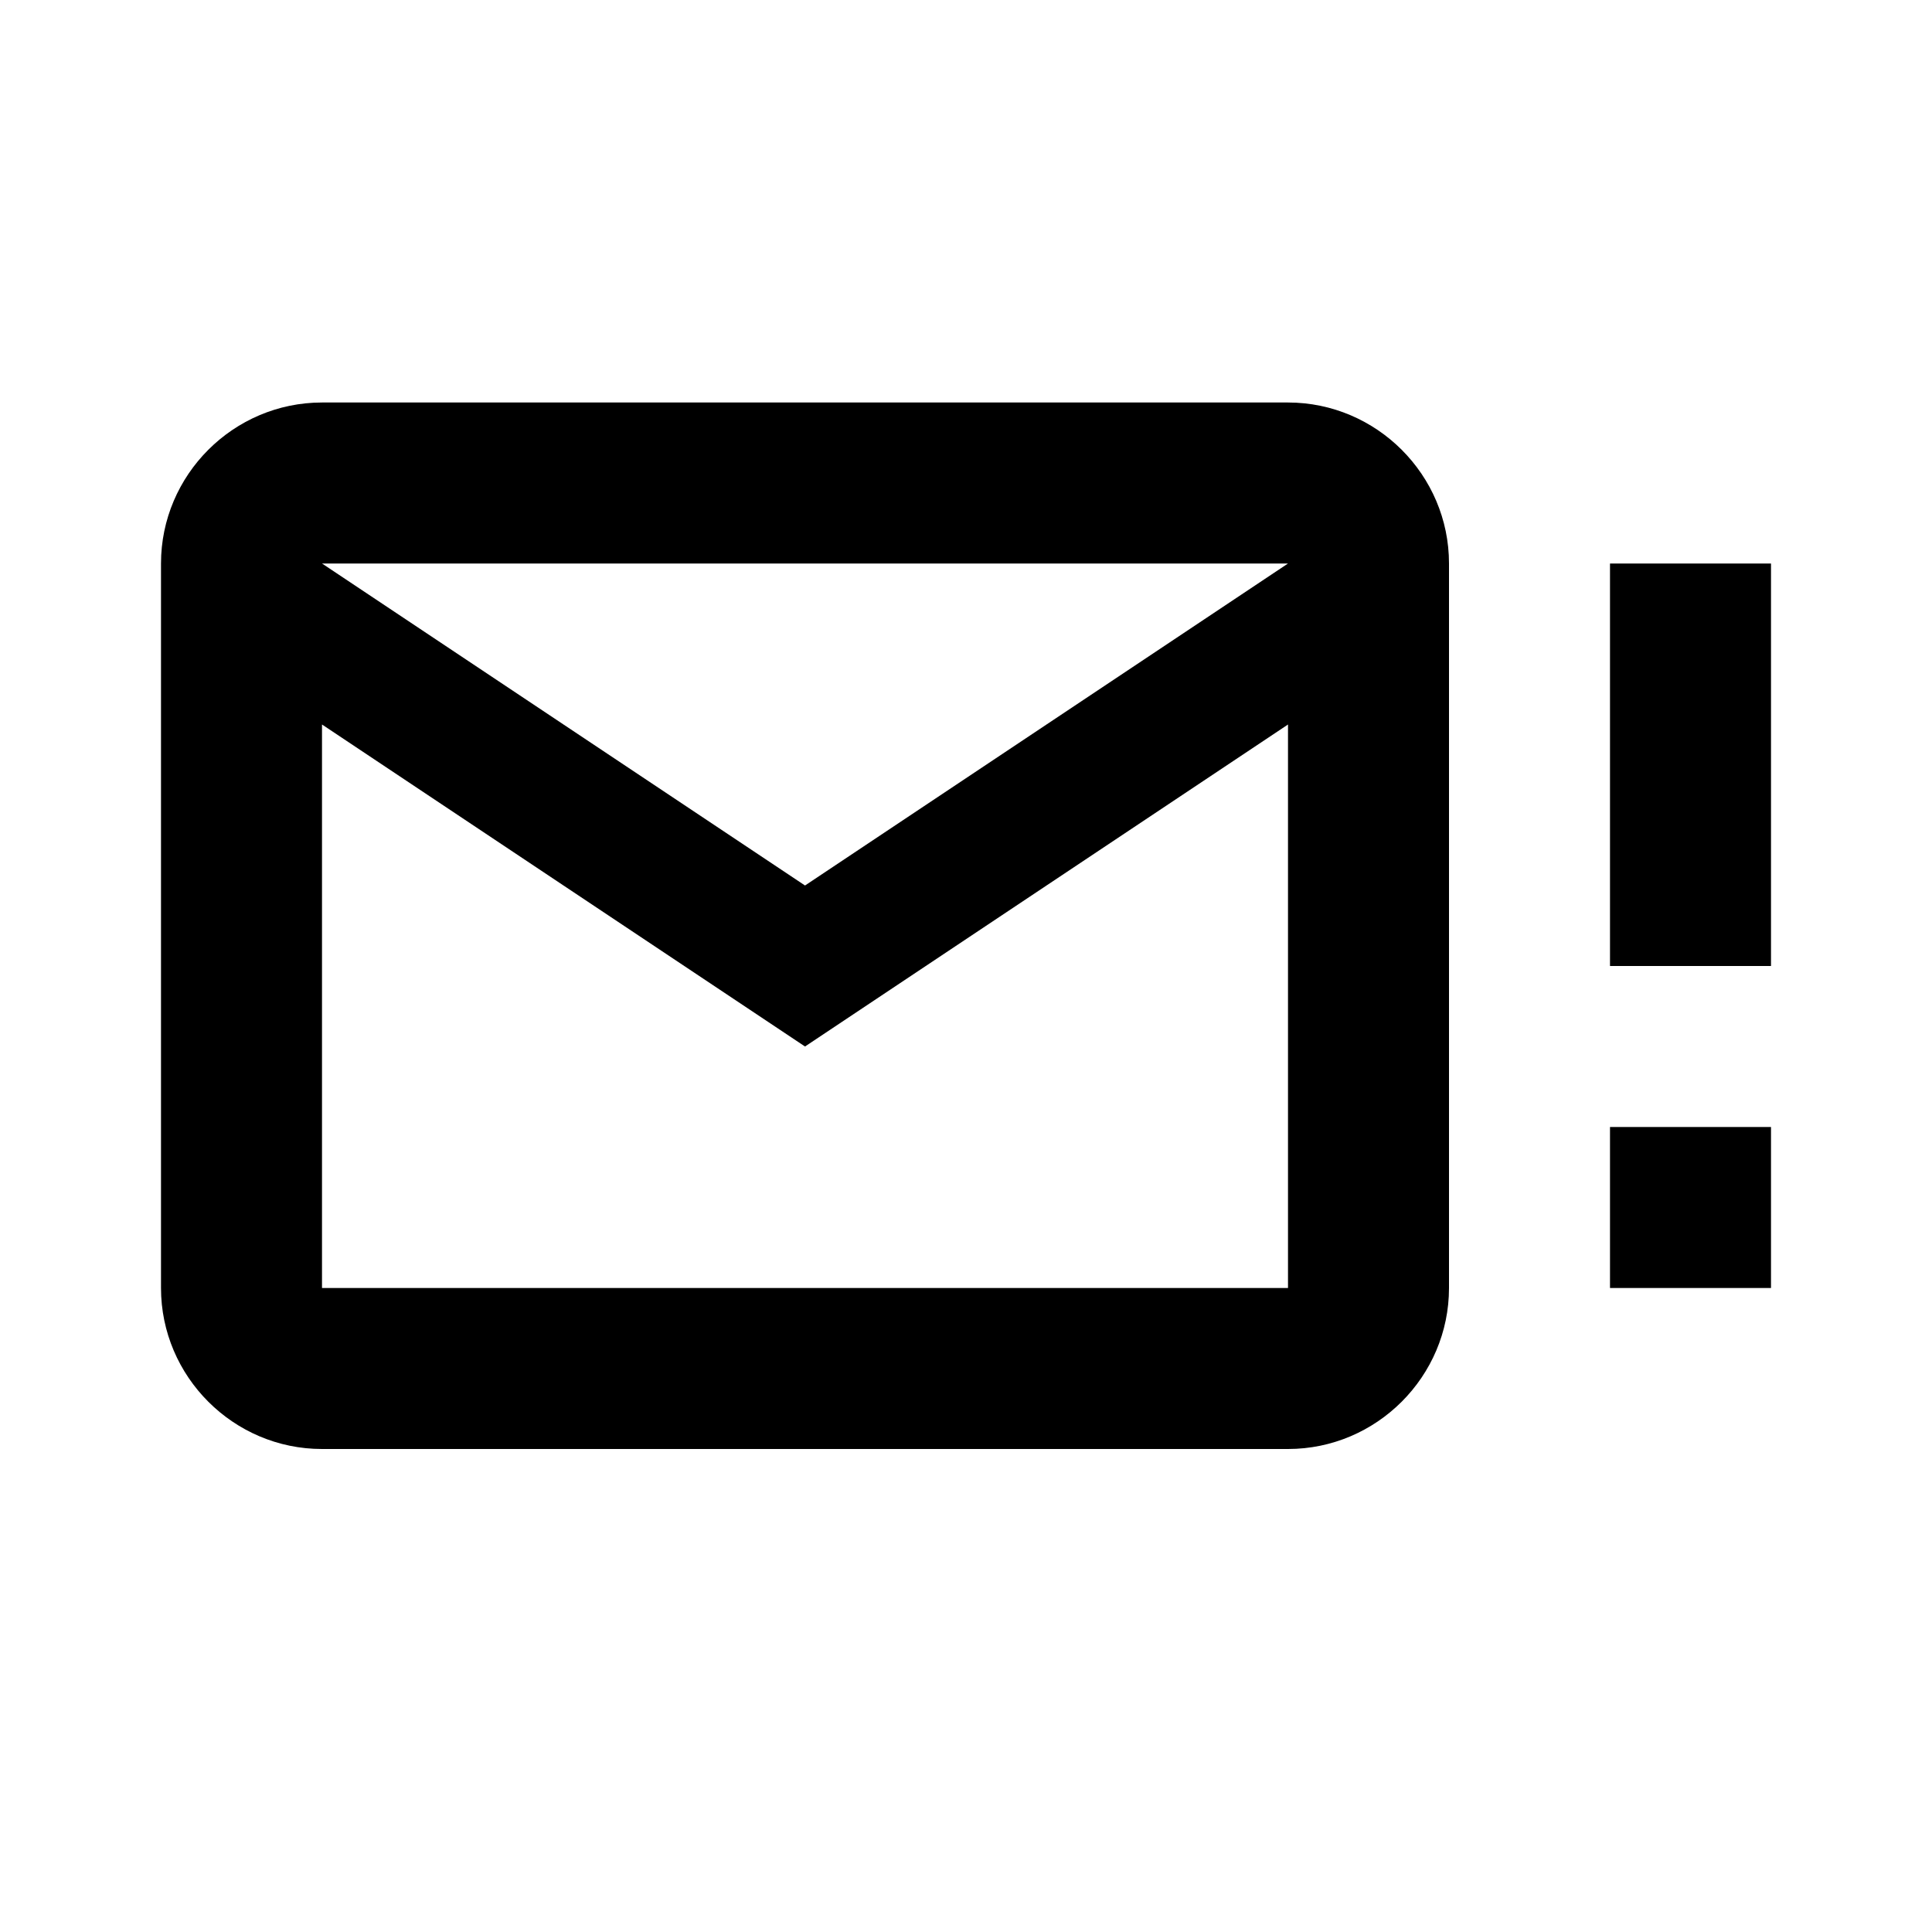
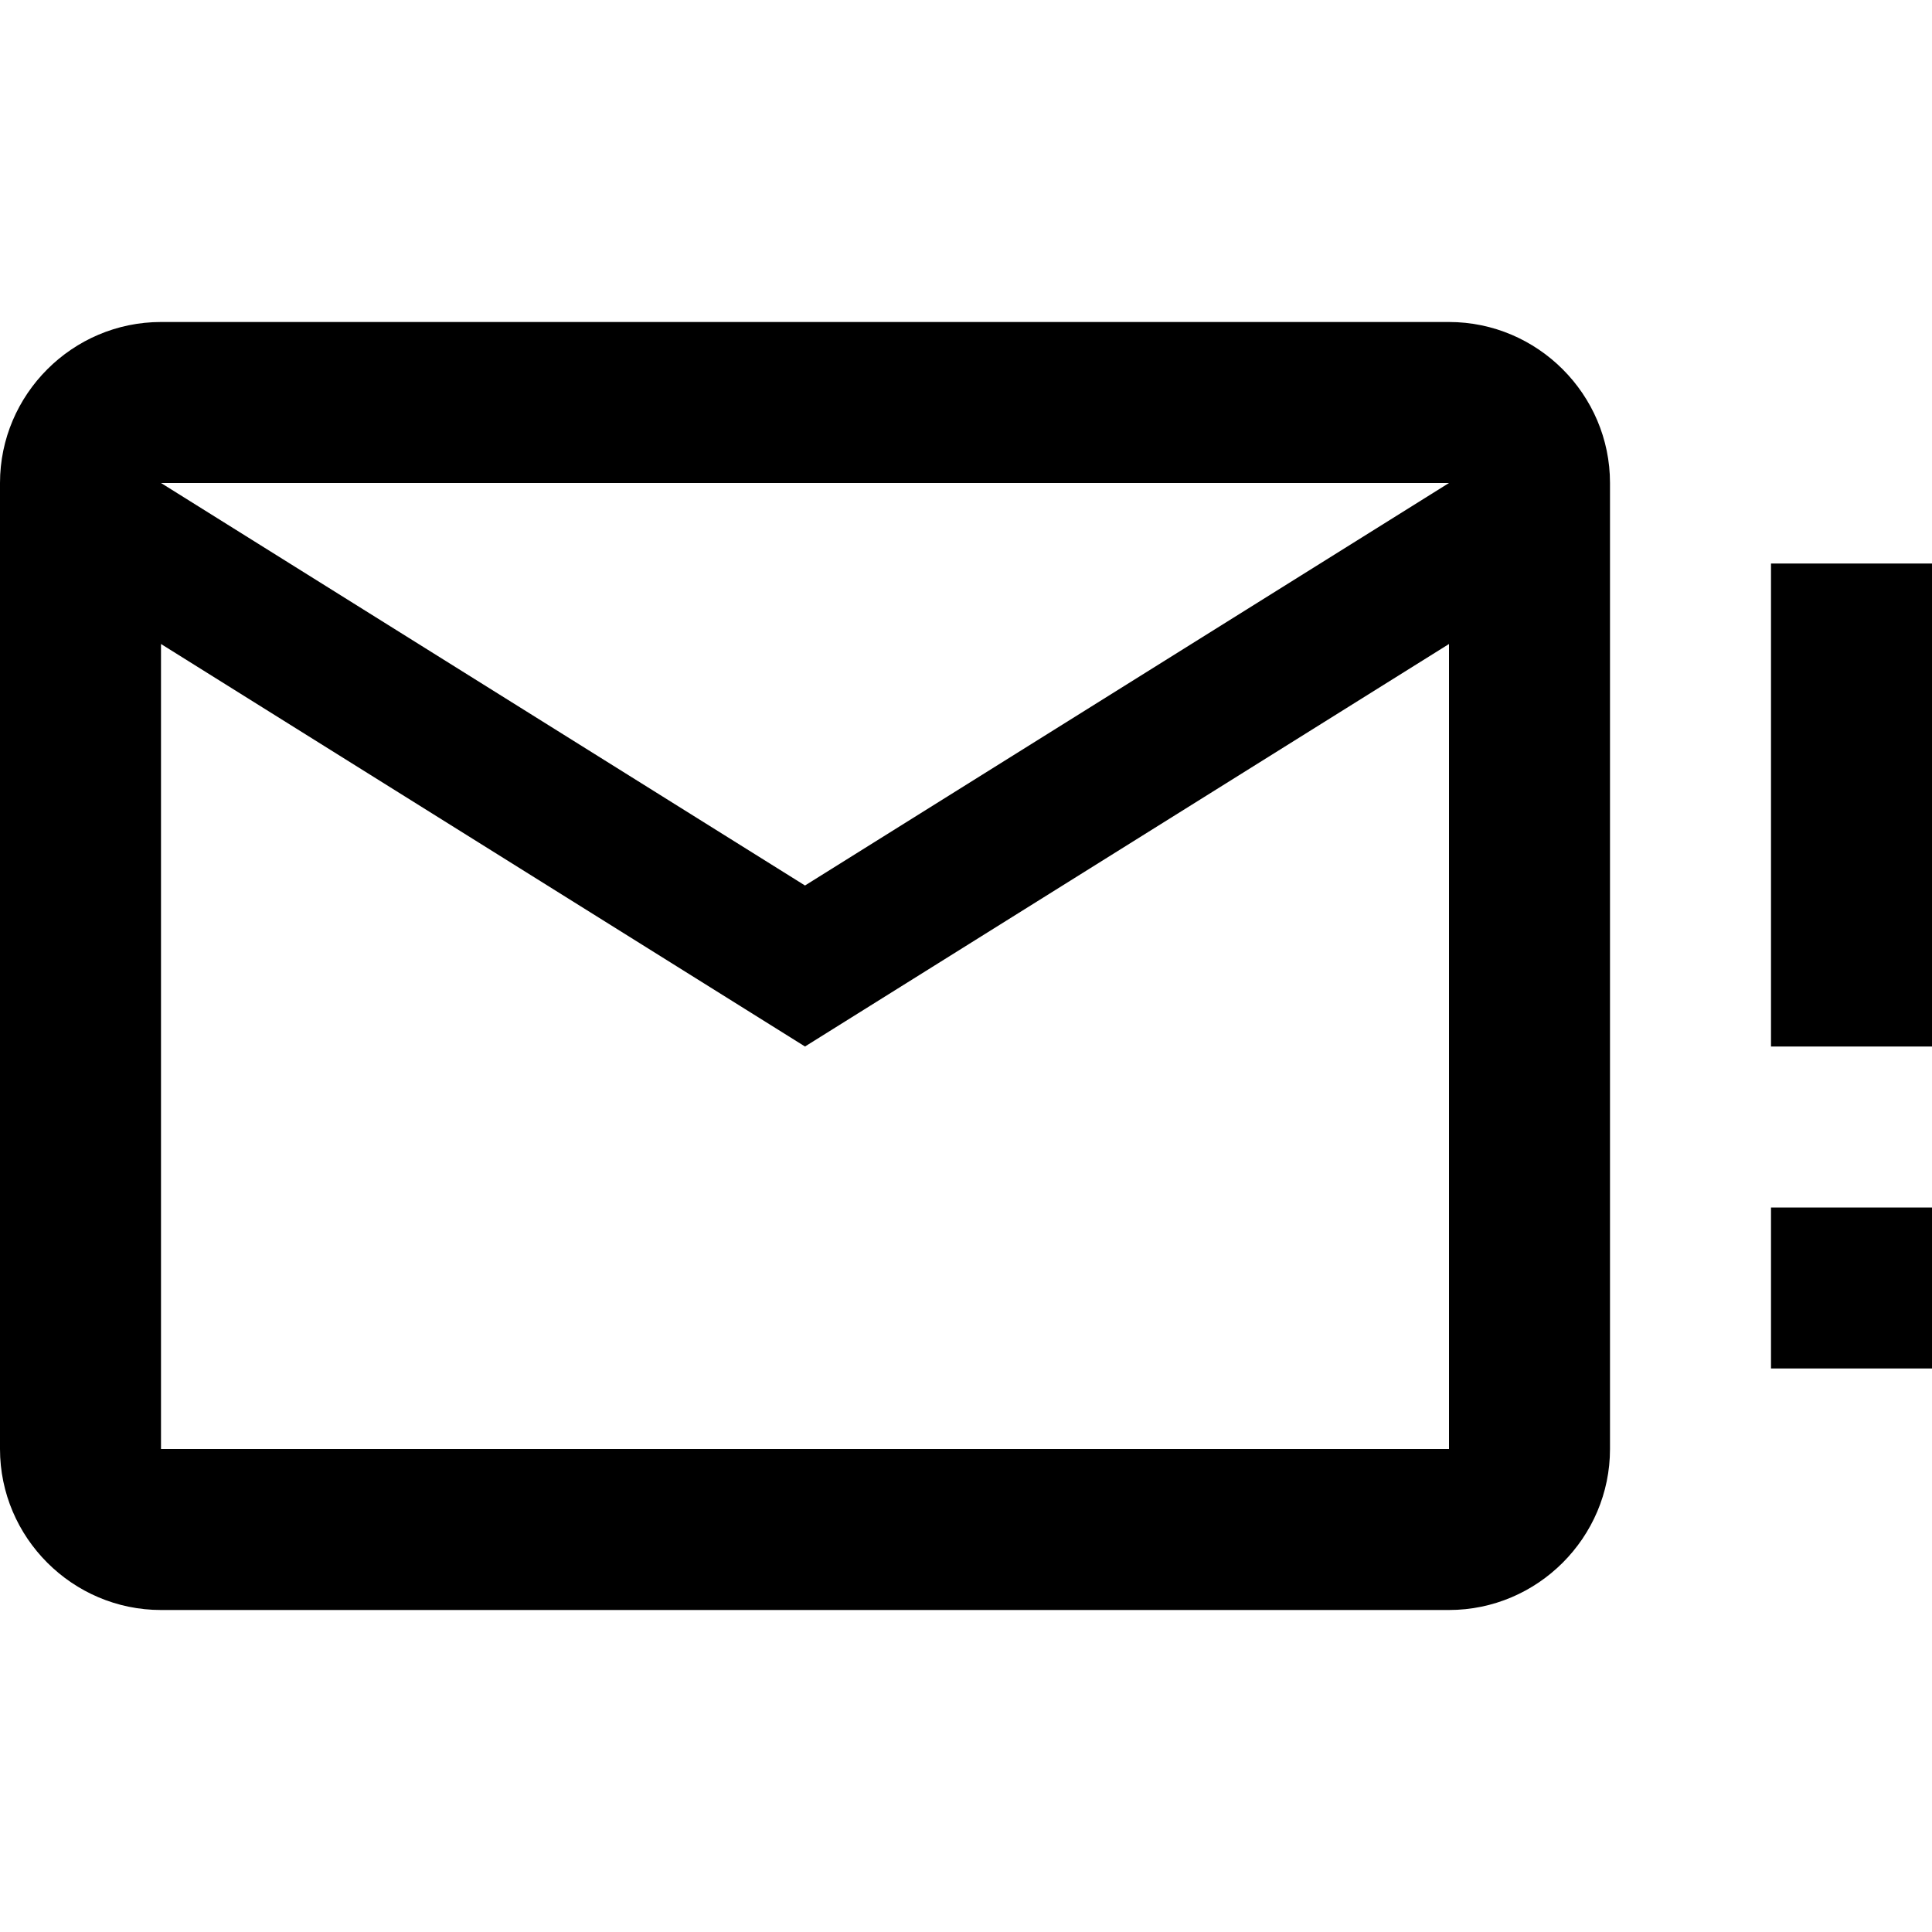
<svg xmlns="http://www.w3.org/2000/svg" version="1.1" id="mdi-email-alert-outline" width="24" height="24" viewBox="0 0 24 24">
-   <path d="M20 12V7H22V12H20M20 16V14H22V16H20M18 7C18 5.9 17.1 5 16 5H4C2.9 5 2 5.9 2 7V16C2 17.1 2.9 18 4 18H16C17.1 18 18 17.1 18 16V7M16 7L10 11L4 7H16M16 16H4V9L10 13L16 9V16Z" />
+   <path d="M24 7H22V13H24V7M24 15H22V17H24V15M20 6C20 4.9 19.1 4 18 4H2C.9 4 0 4.9 0 6V18C0 19.1 .9 20 2 20H18C19.1 20 20 19.1 20 18V6M18 6L10 11L2 6H18M18 18H2V8L10 13L18 8V18Z" />
</svg>
